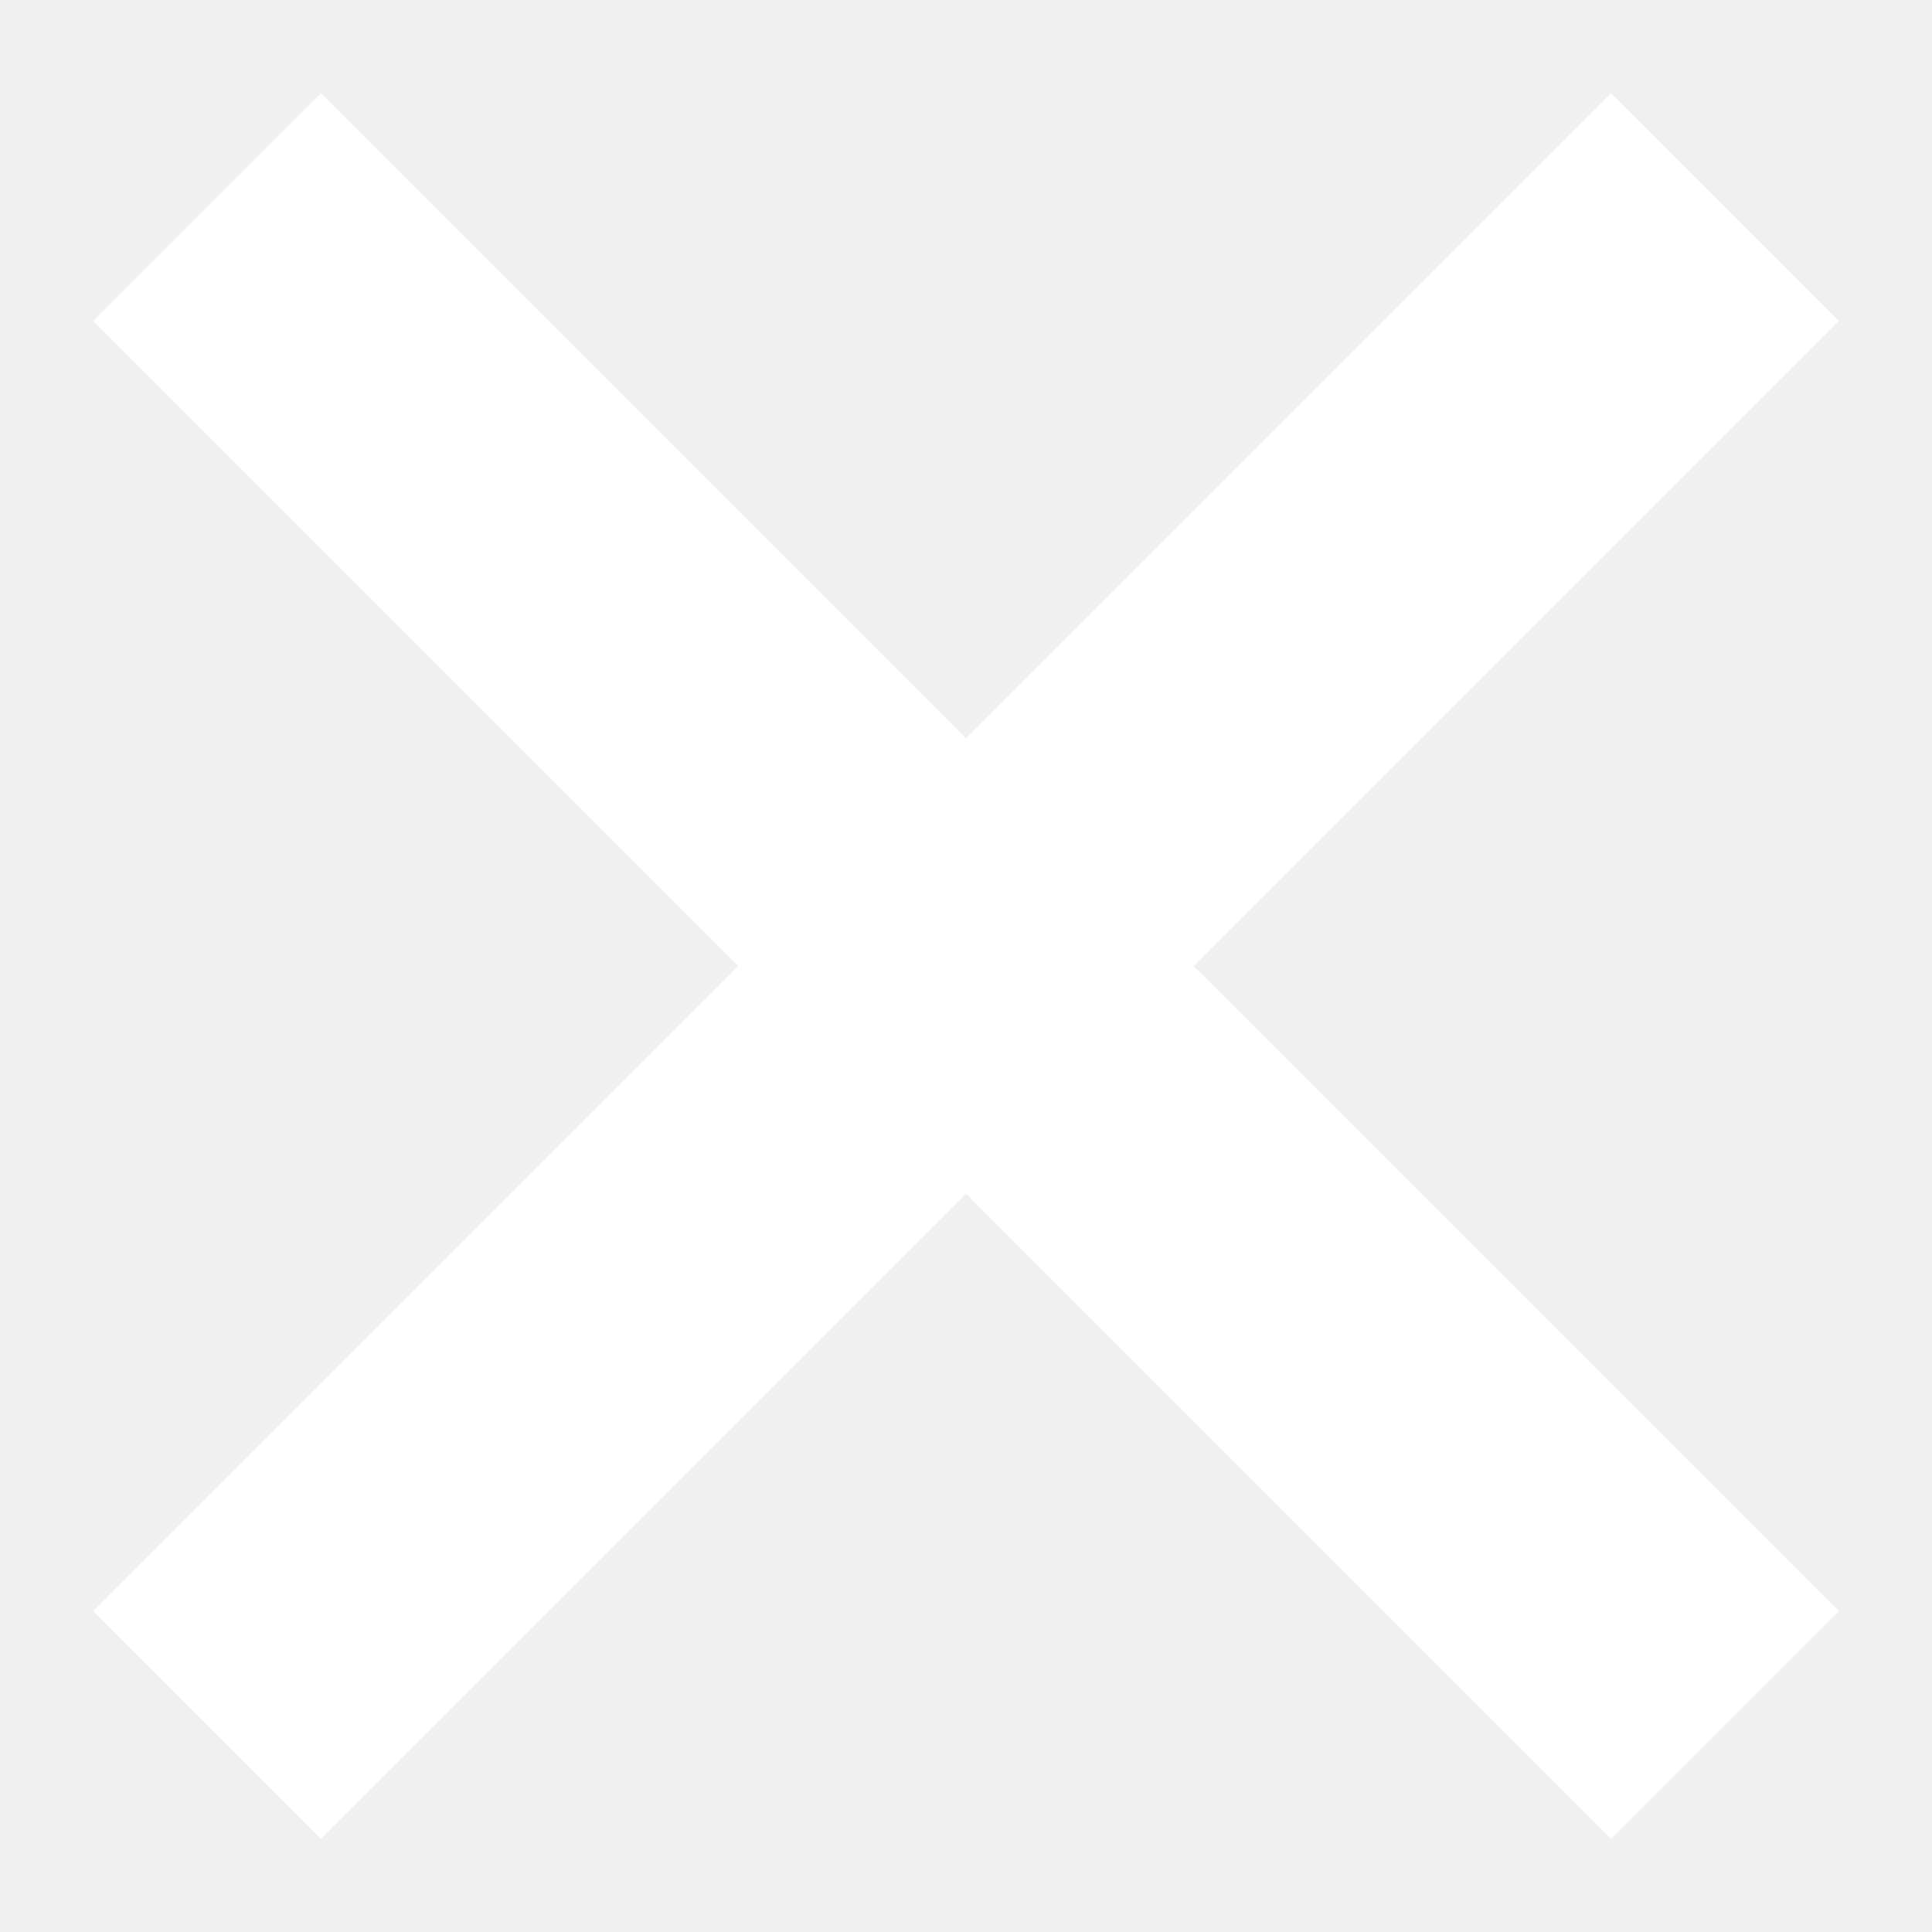
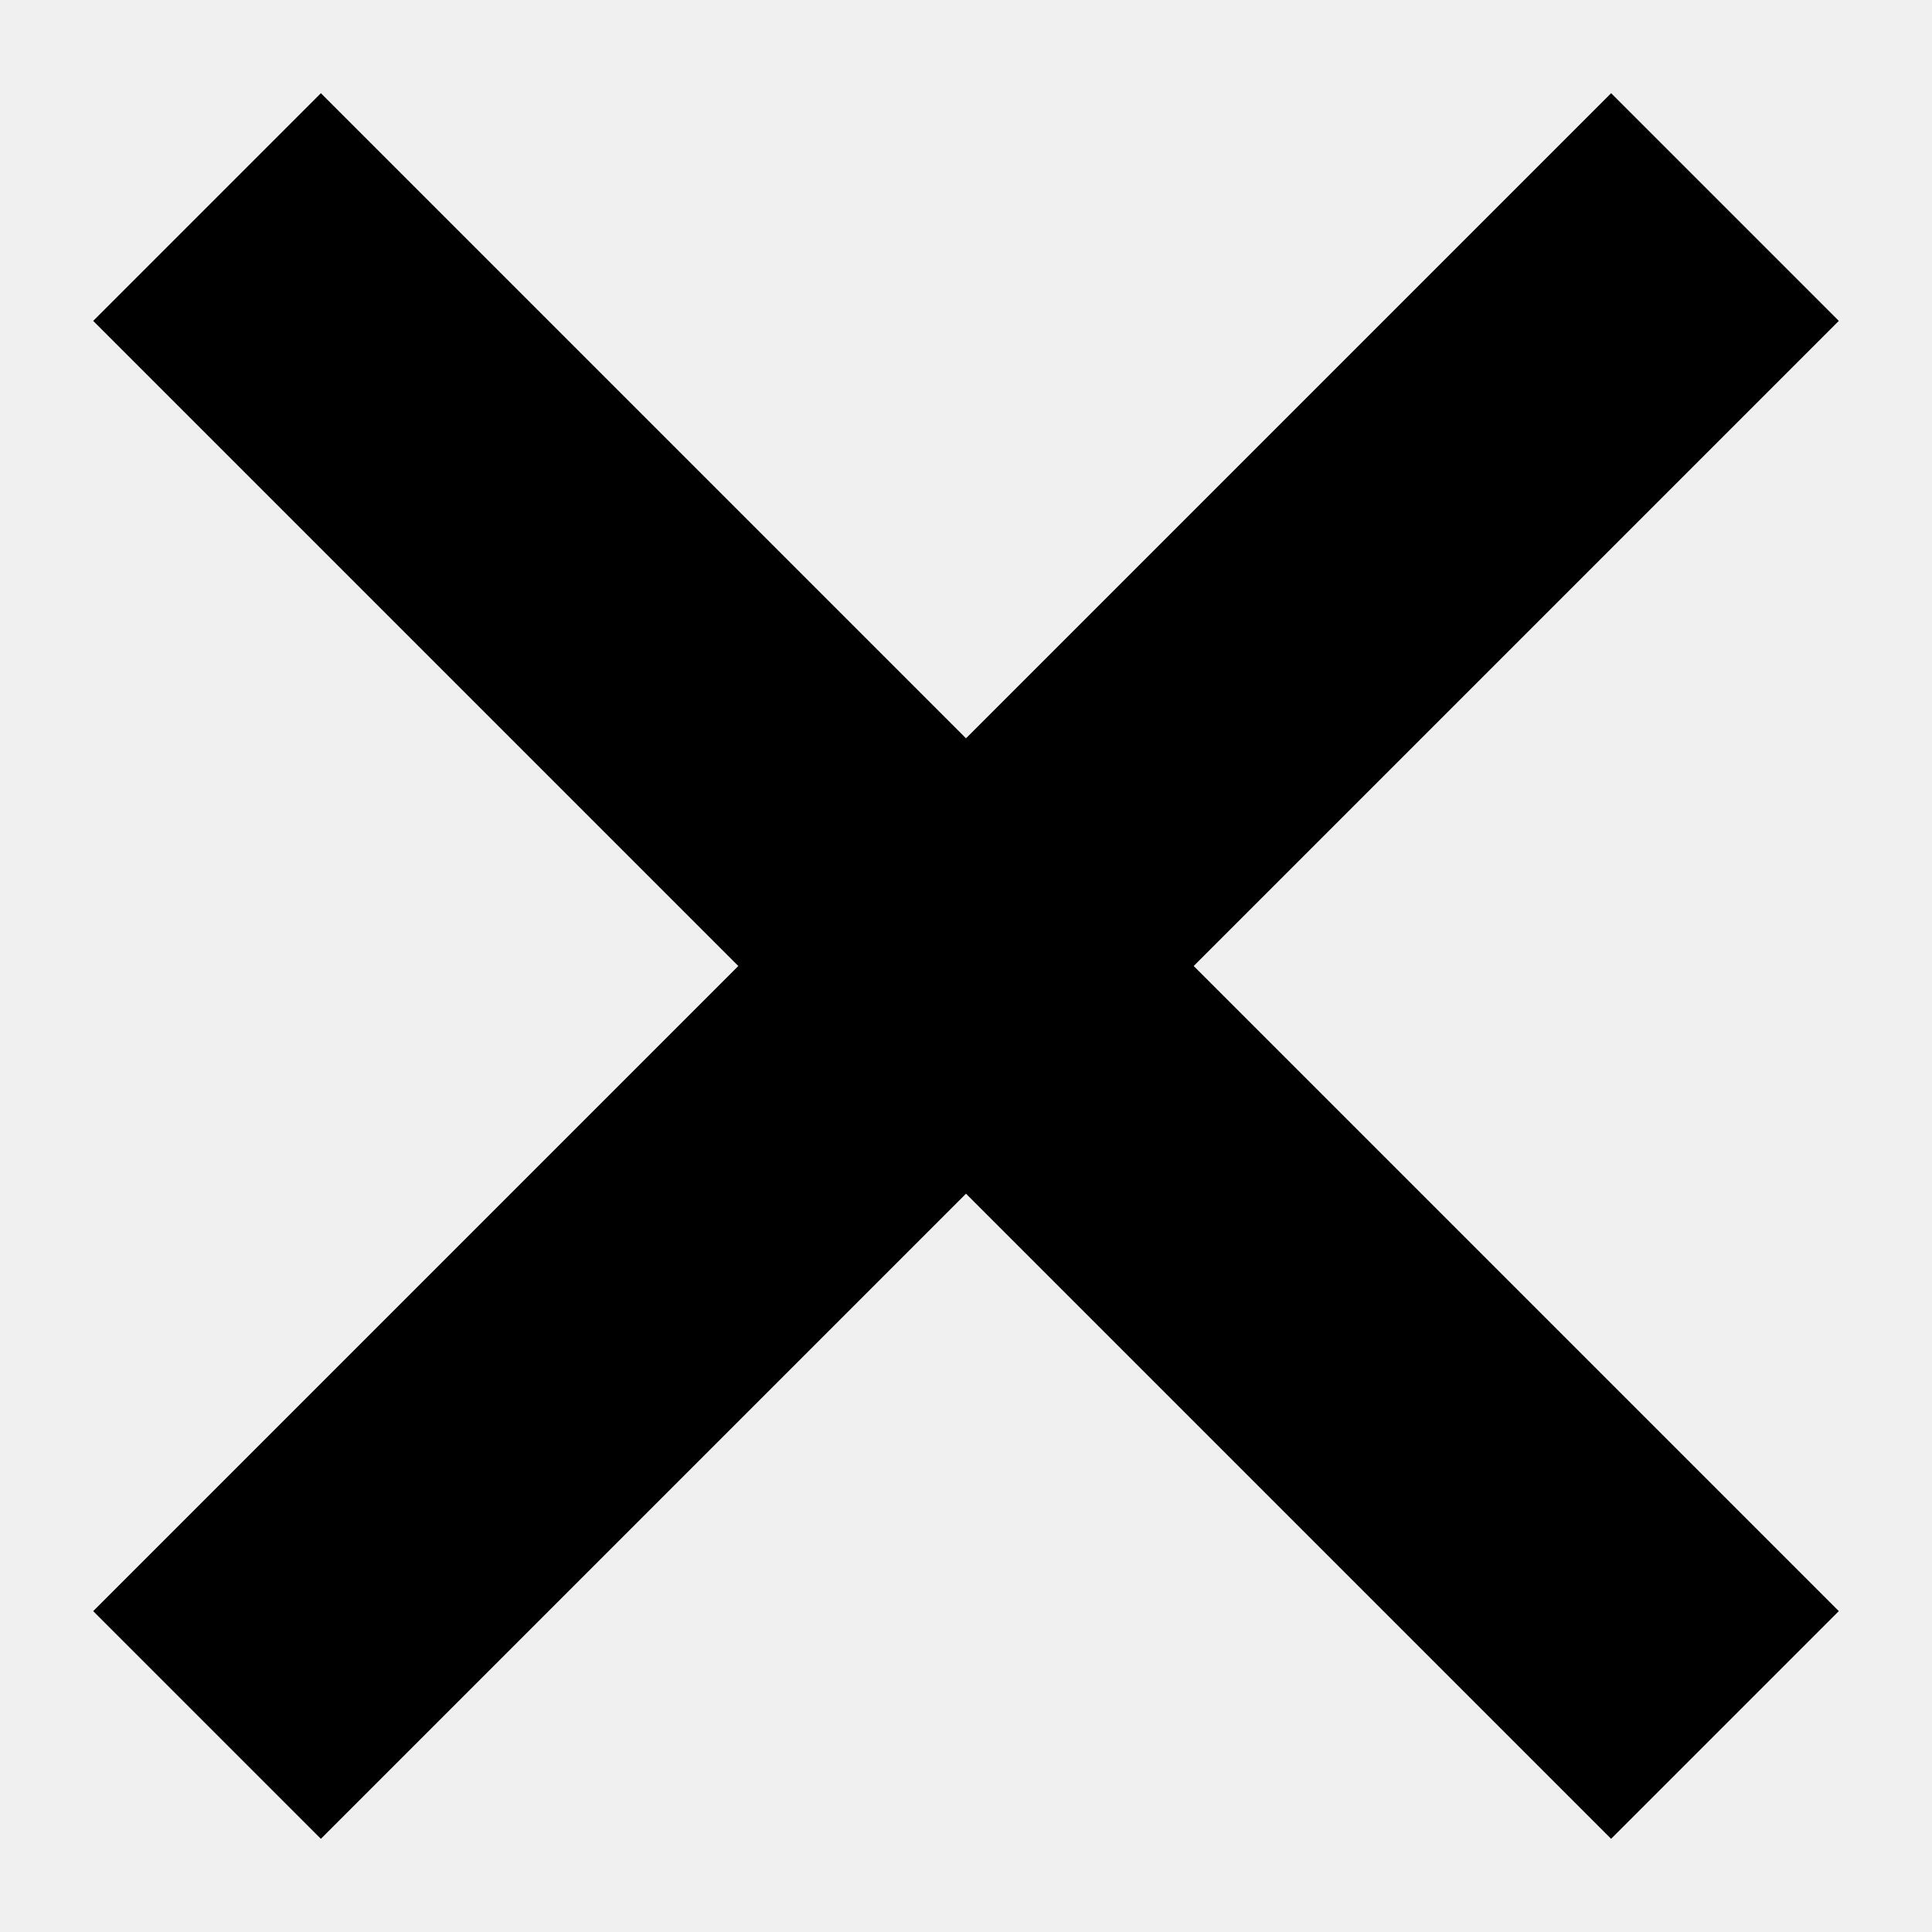
<svg xmlns="http://www.w3.org/2000/svg" width="18px" height="18px" viewBox="0 0 18 18" version="1.1">
-   <g id="首页" stroke="none" stroke-width="1" fill="none" fill-rule="evenodd">
-     <g id="首页-咨询01" transform="translate(-1793, -1272)" fill="#FFFFFF">
-       <g id="椭圆形-2" transform="translate(1460, 687)">
-         <g id="编组-62" transform="translate(310, 562)">
-           <g id="联系">
-             <path d="M33.5,22 L33.5,30.5 L42,30.5 L42,33.5 L33.5,33.5 L33.5,42 L30.5,42 L30.5,33.5 L22,33.5 L22,30.5 L30.5,30.5 L30.5,22 L33.5,22 Z" id="形状结合" transform="translate(32, 32) rotate(45) translate(-32, -32) " />
-           </g>
+   <g id="首页-咨询01" transform="translate(-1793, -1272)">
+     <g id="椭圆形-2" transform="translate(1460, 687)">
+       <g id="编组-62" transform="translate(310, 562)">
+         <g id="联系">
+           <path d="M33.5,22 L33.5,30.5 L42,30.5 L42,33.5 L33.5,33.5 L33.5,42 L30.5,42 L30.5,33.5 L22,33.5 L22,30.5 L30.5,30.5 L30.5,22 L33.5,22 Z" id="形状结合" transform="translate(32, 32) rotate(45) translate(-32, -32) " />
        </g>
      </g>
    </g>
  </g>
</svg>
